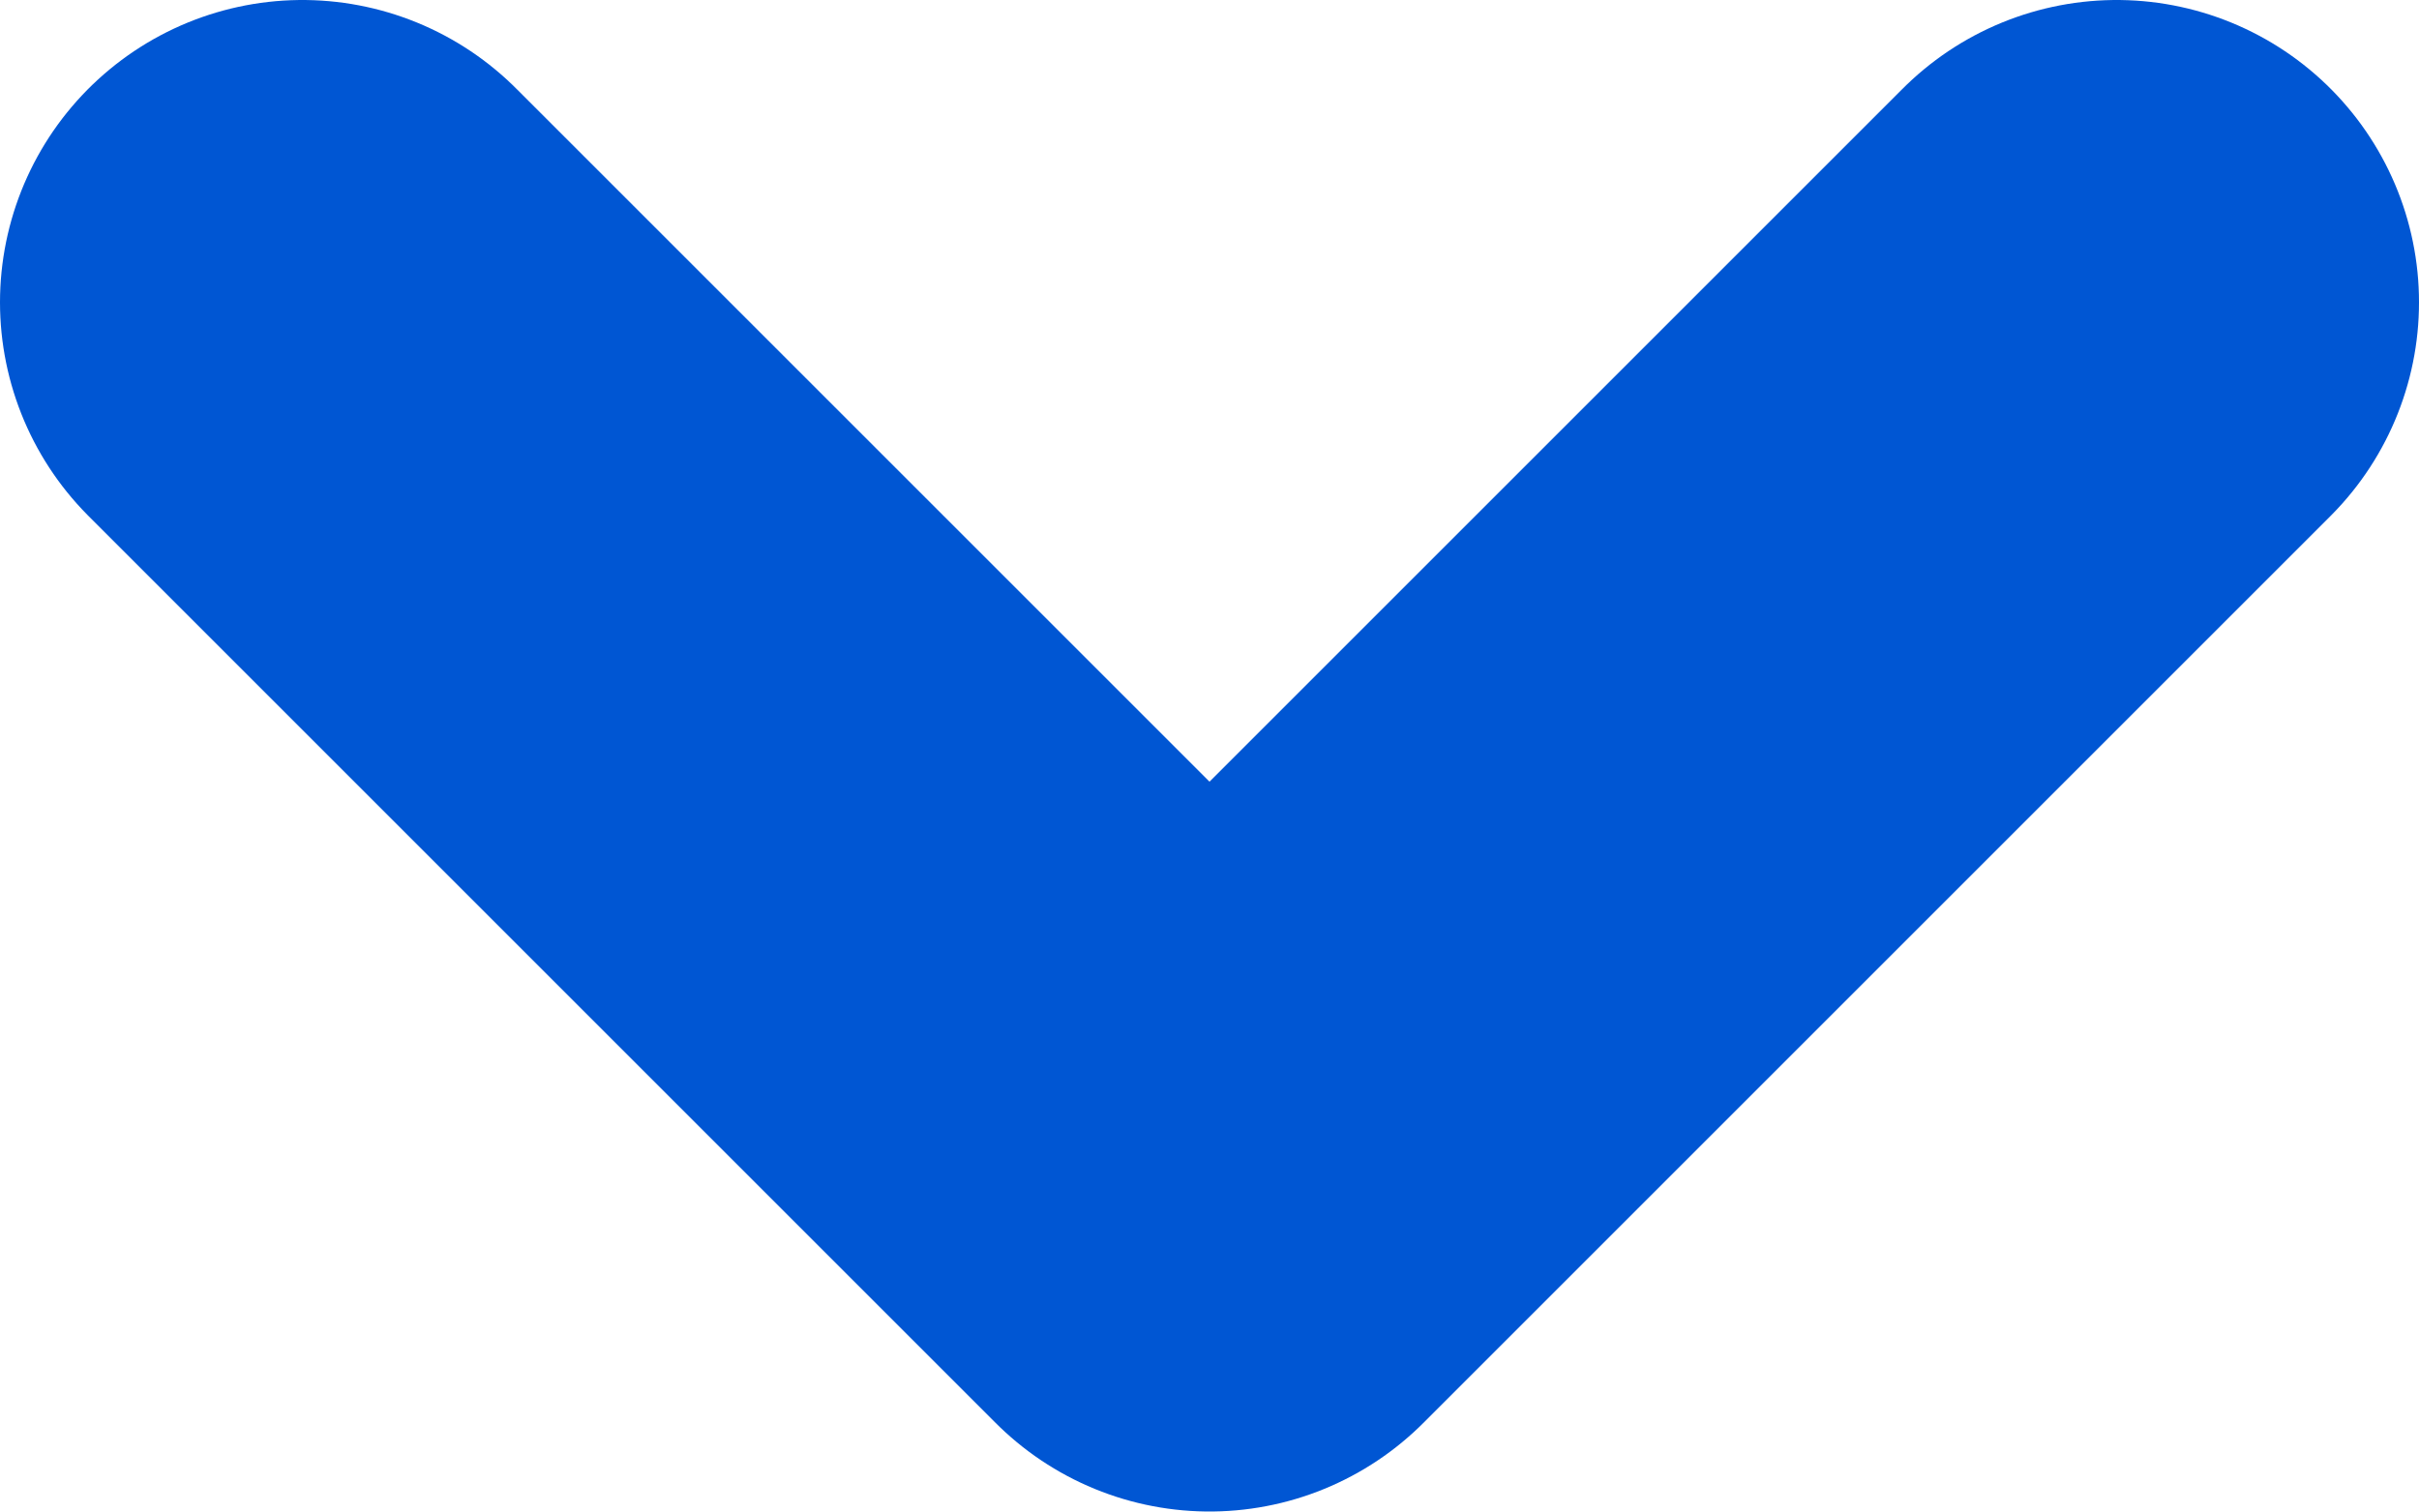
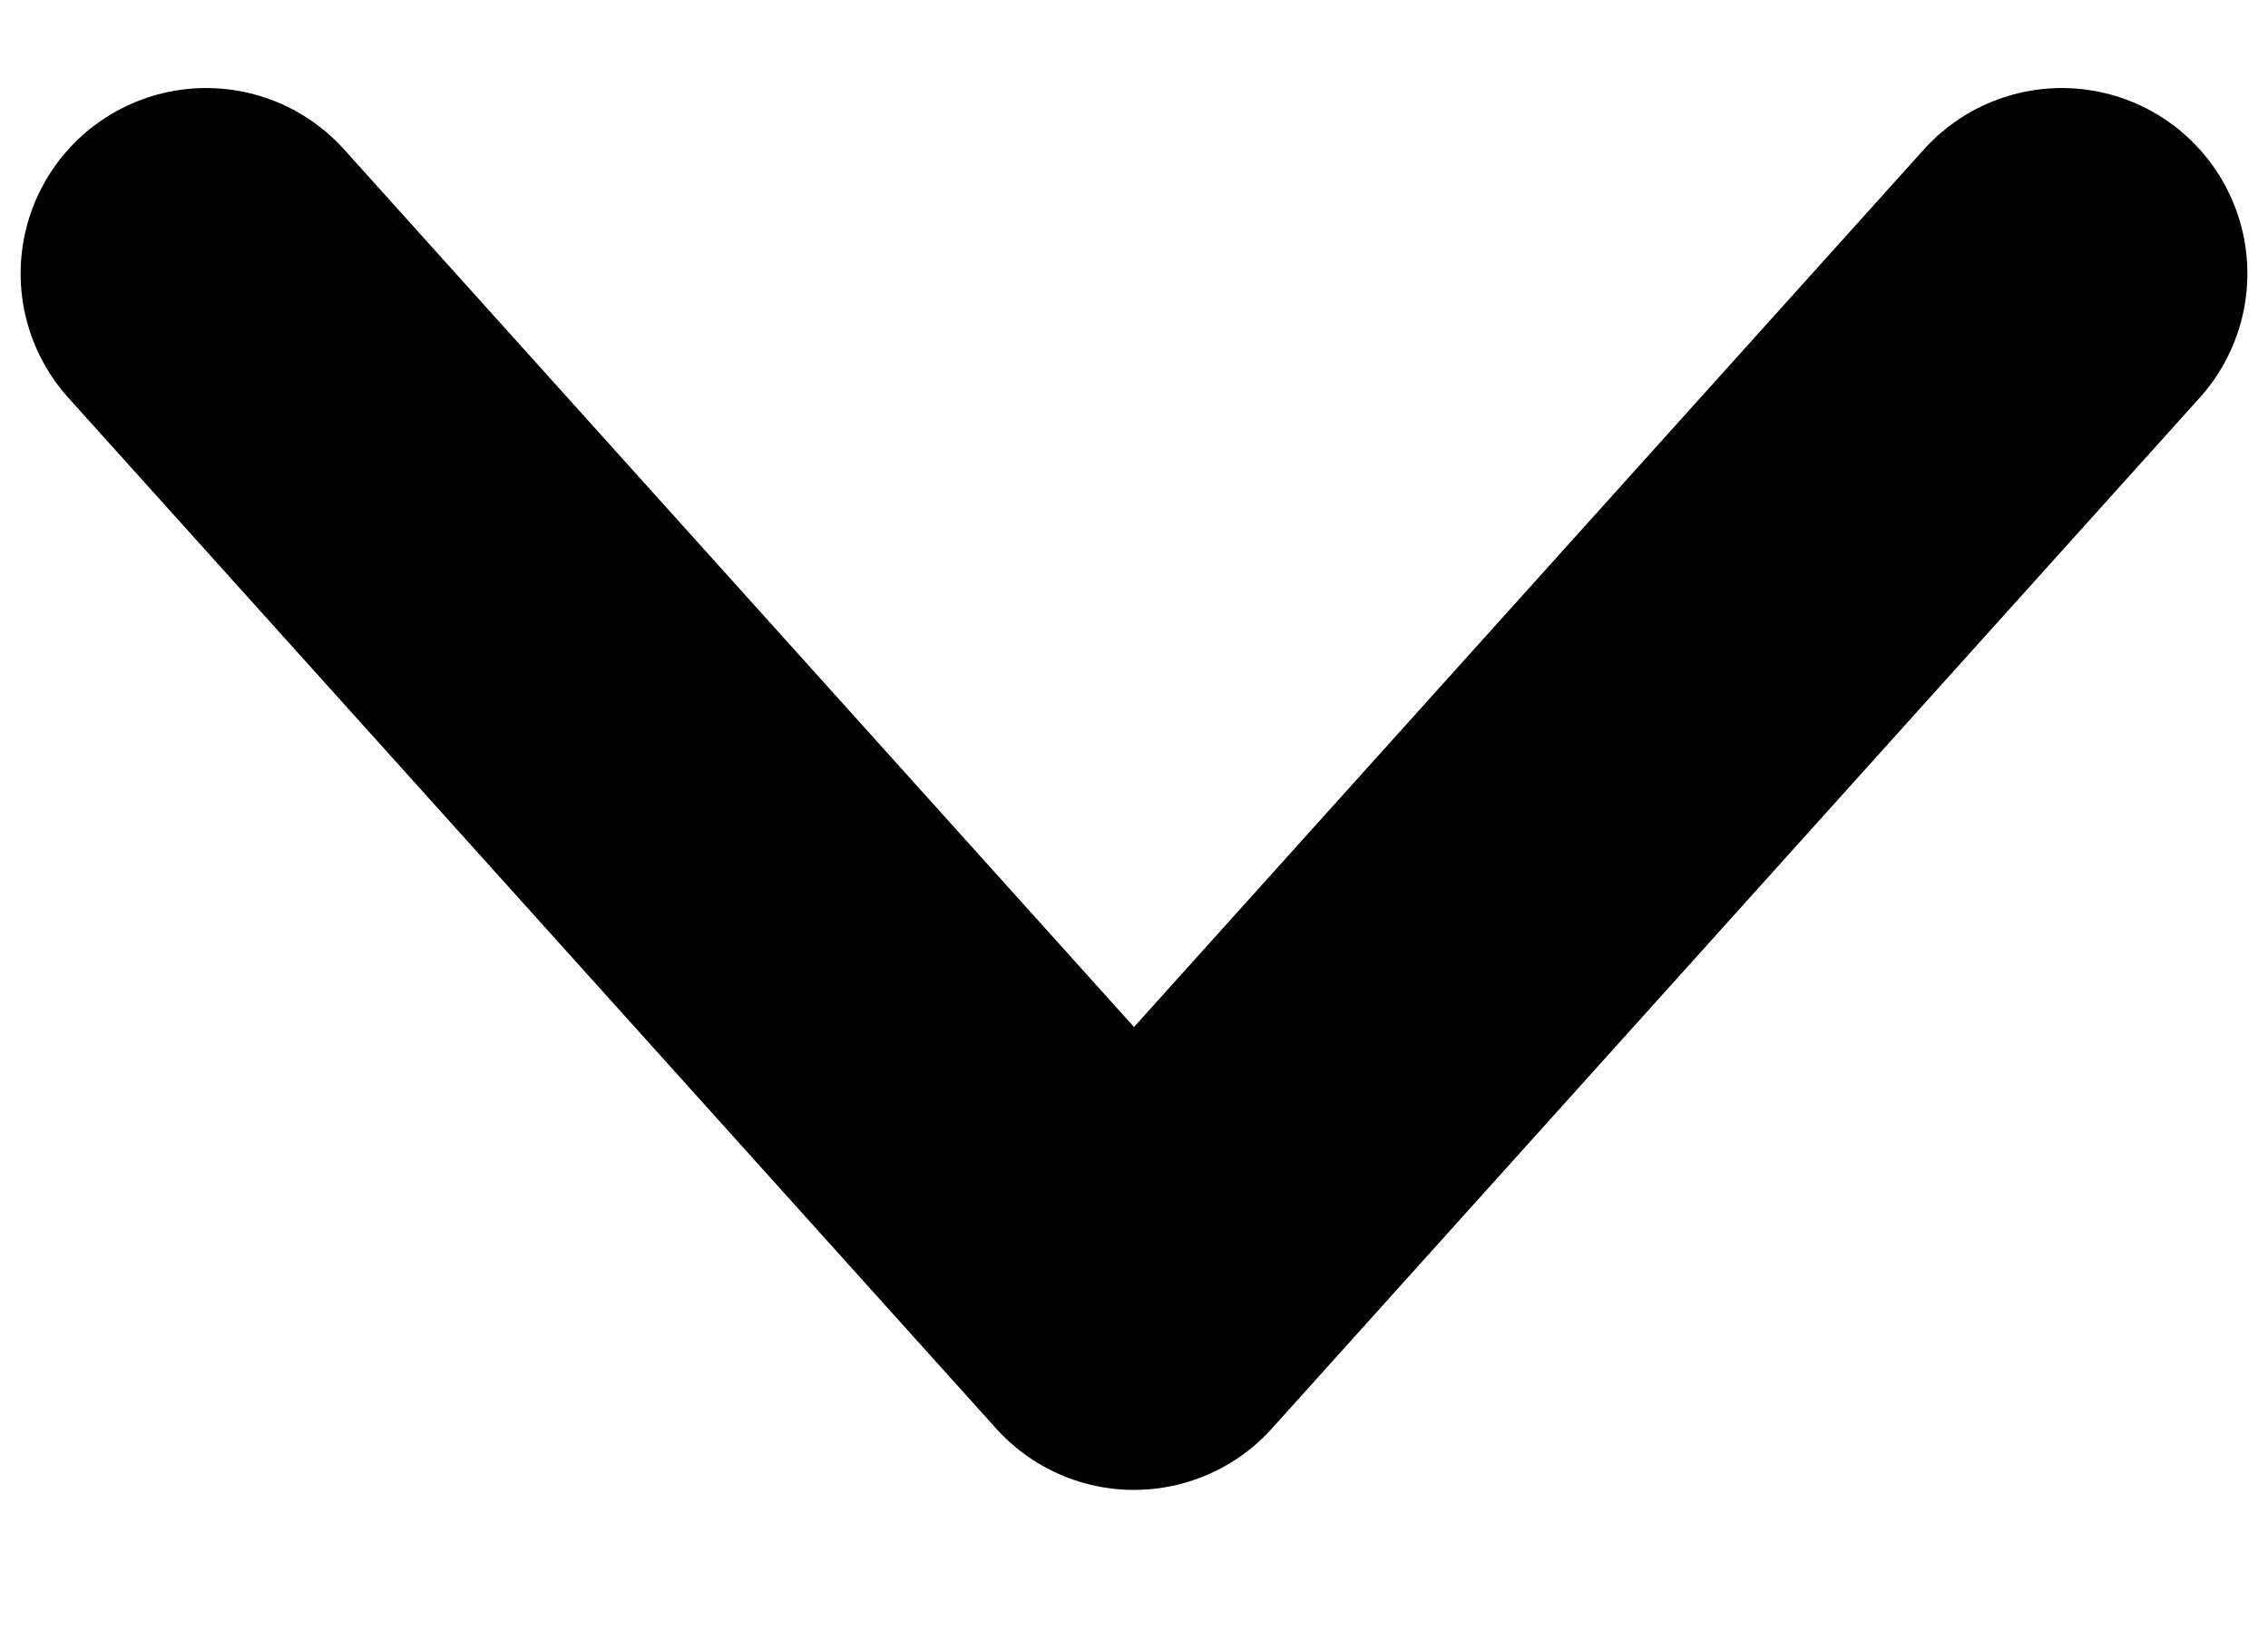
- <svg xmlns="http://www.w3.org/2000/svg" width="8" height="5" viewBox="0 0 8 5" fill="none">
-   <path d="M7 1L4 4L1 1" stroke="#0056D3" stroke-width="2" stroke-linecap="round" stroke-linejoin="round" />
+ <svg xmlns="http://www.w3.org/2000/svg" width="11" height="8" viewBox="0 0 11 8" fill="none">
+   <path d="M1 1.327L5.5 6.327L10 1.327" stroke="black" stroke-width="1.8" stroke-linecap="round" stroke-linejoin="round" />
</svg>
